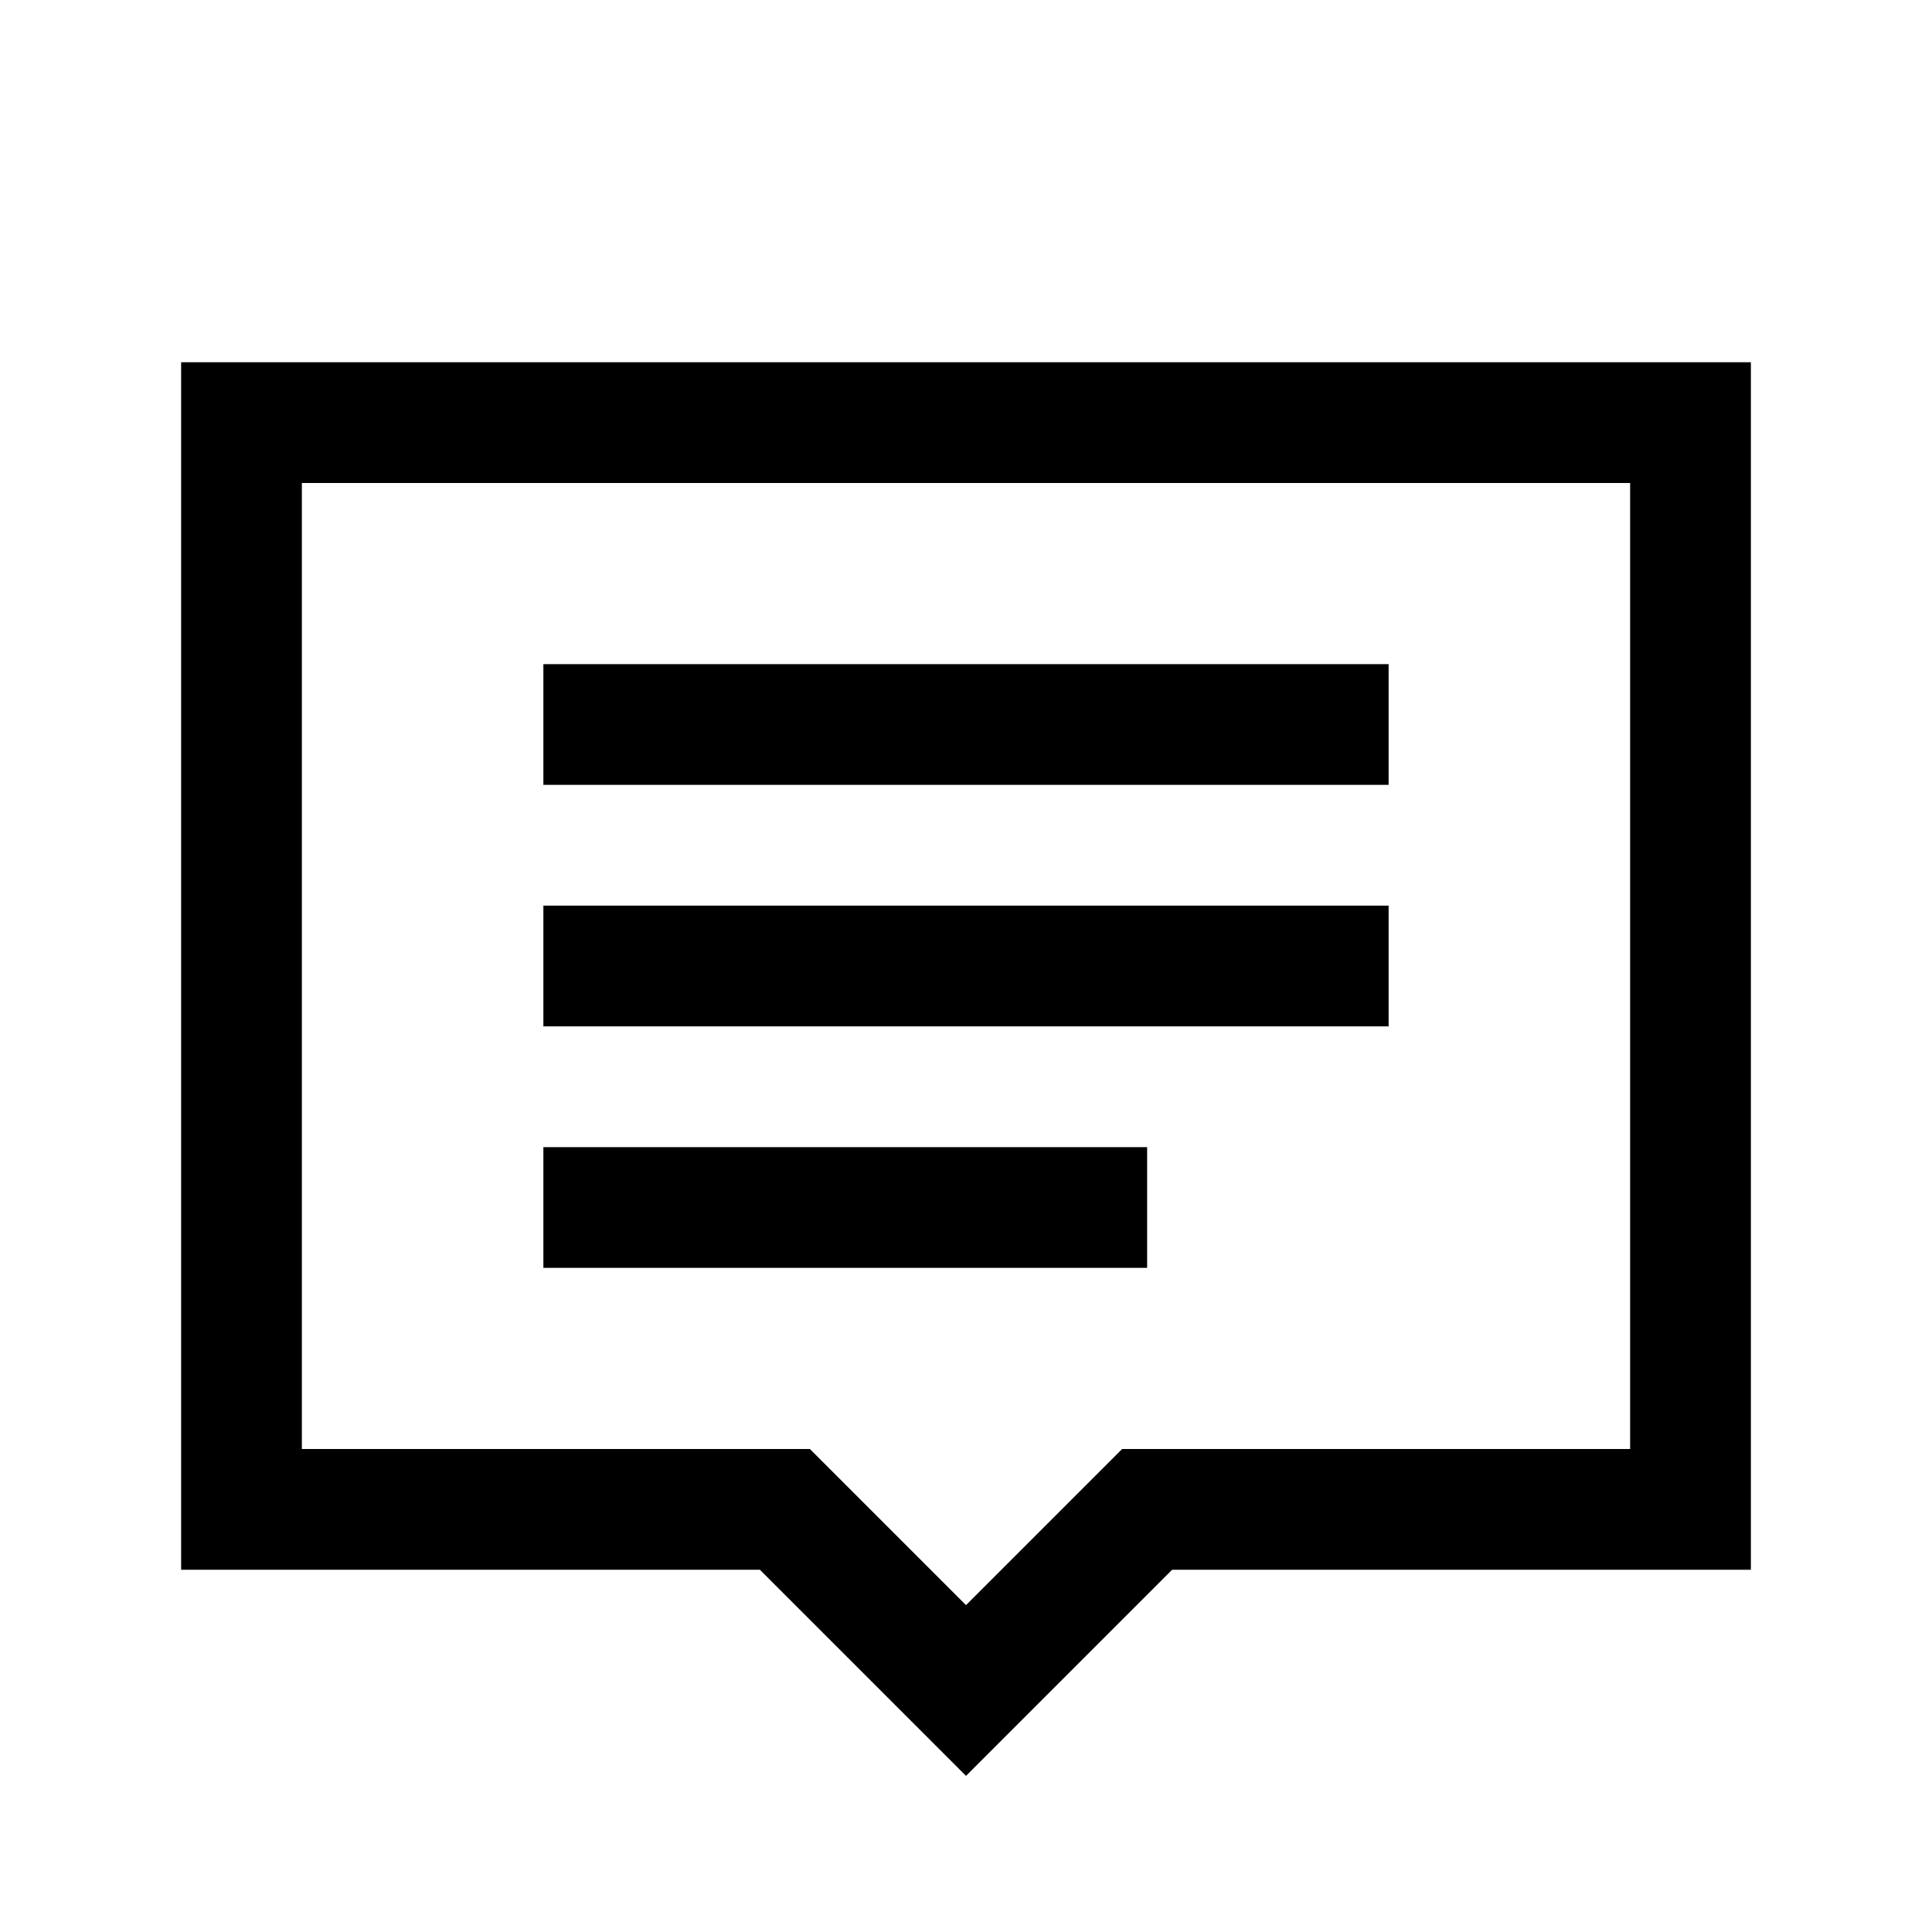
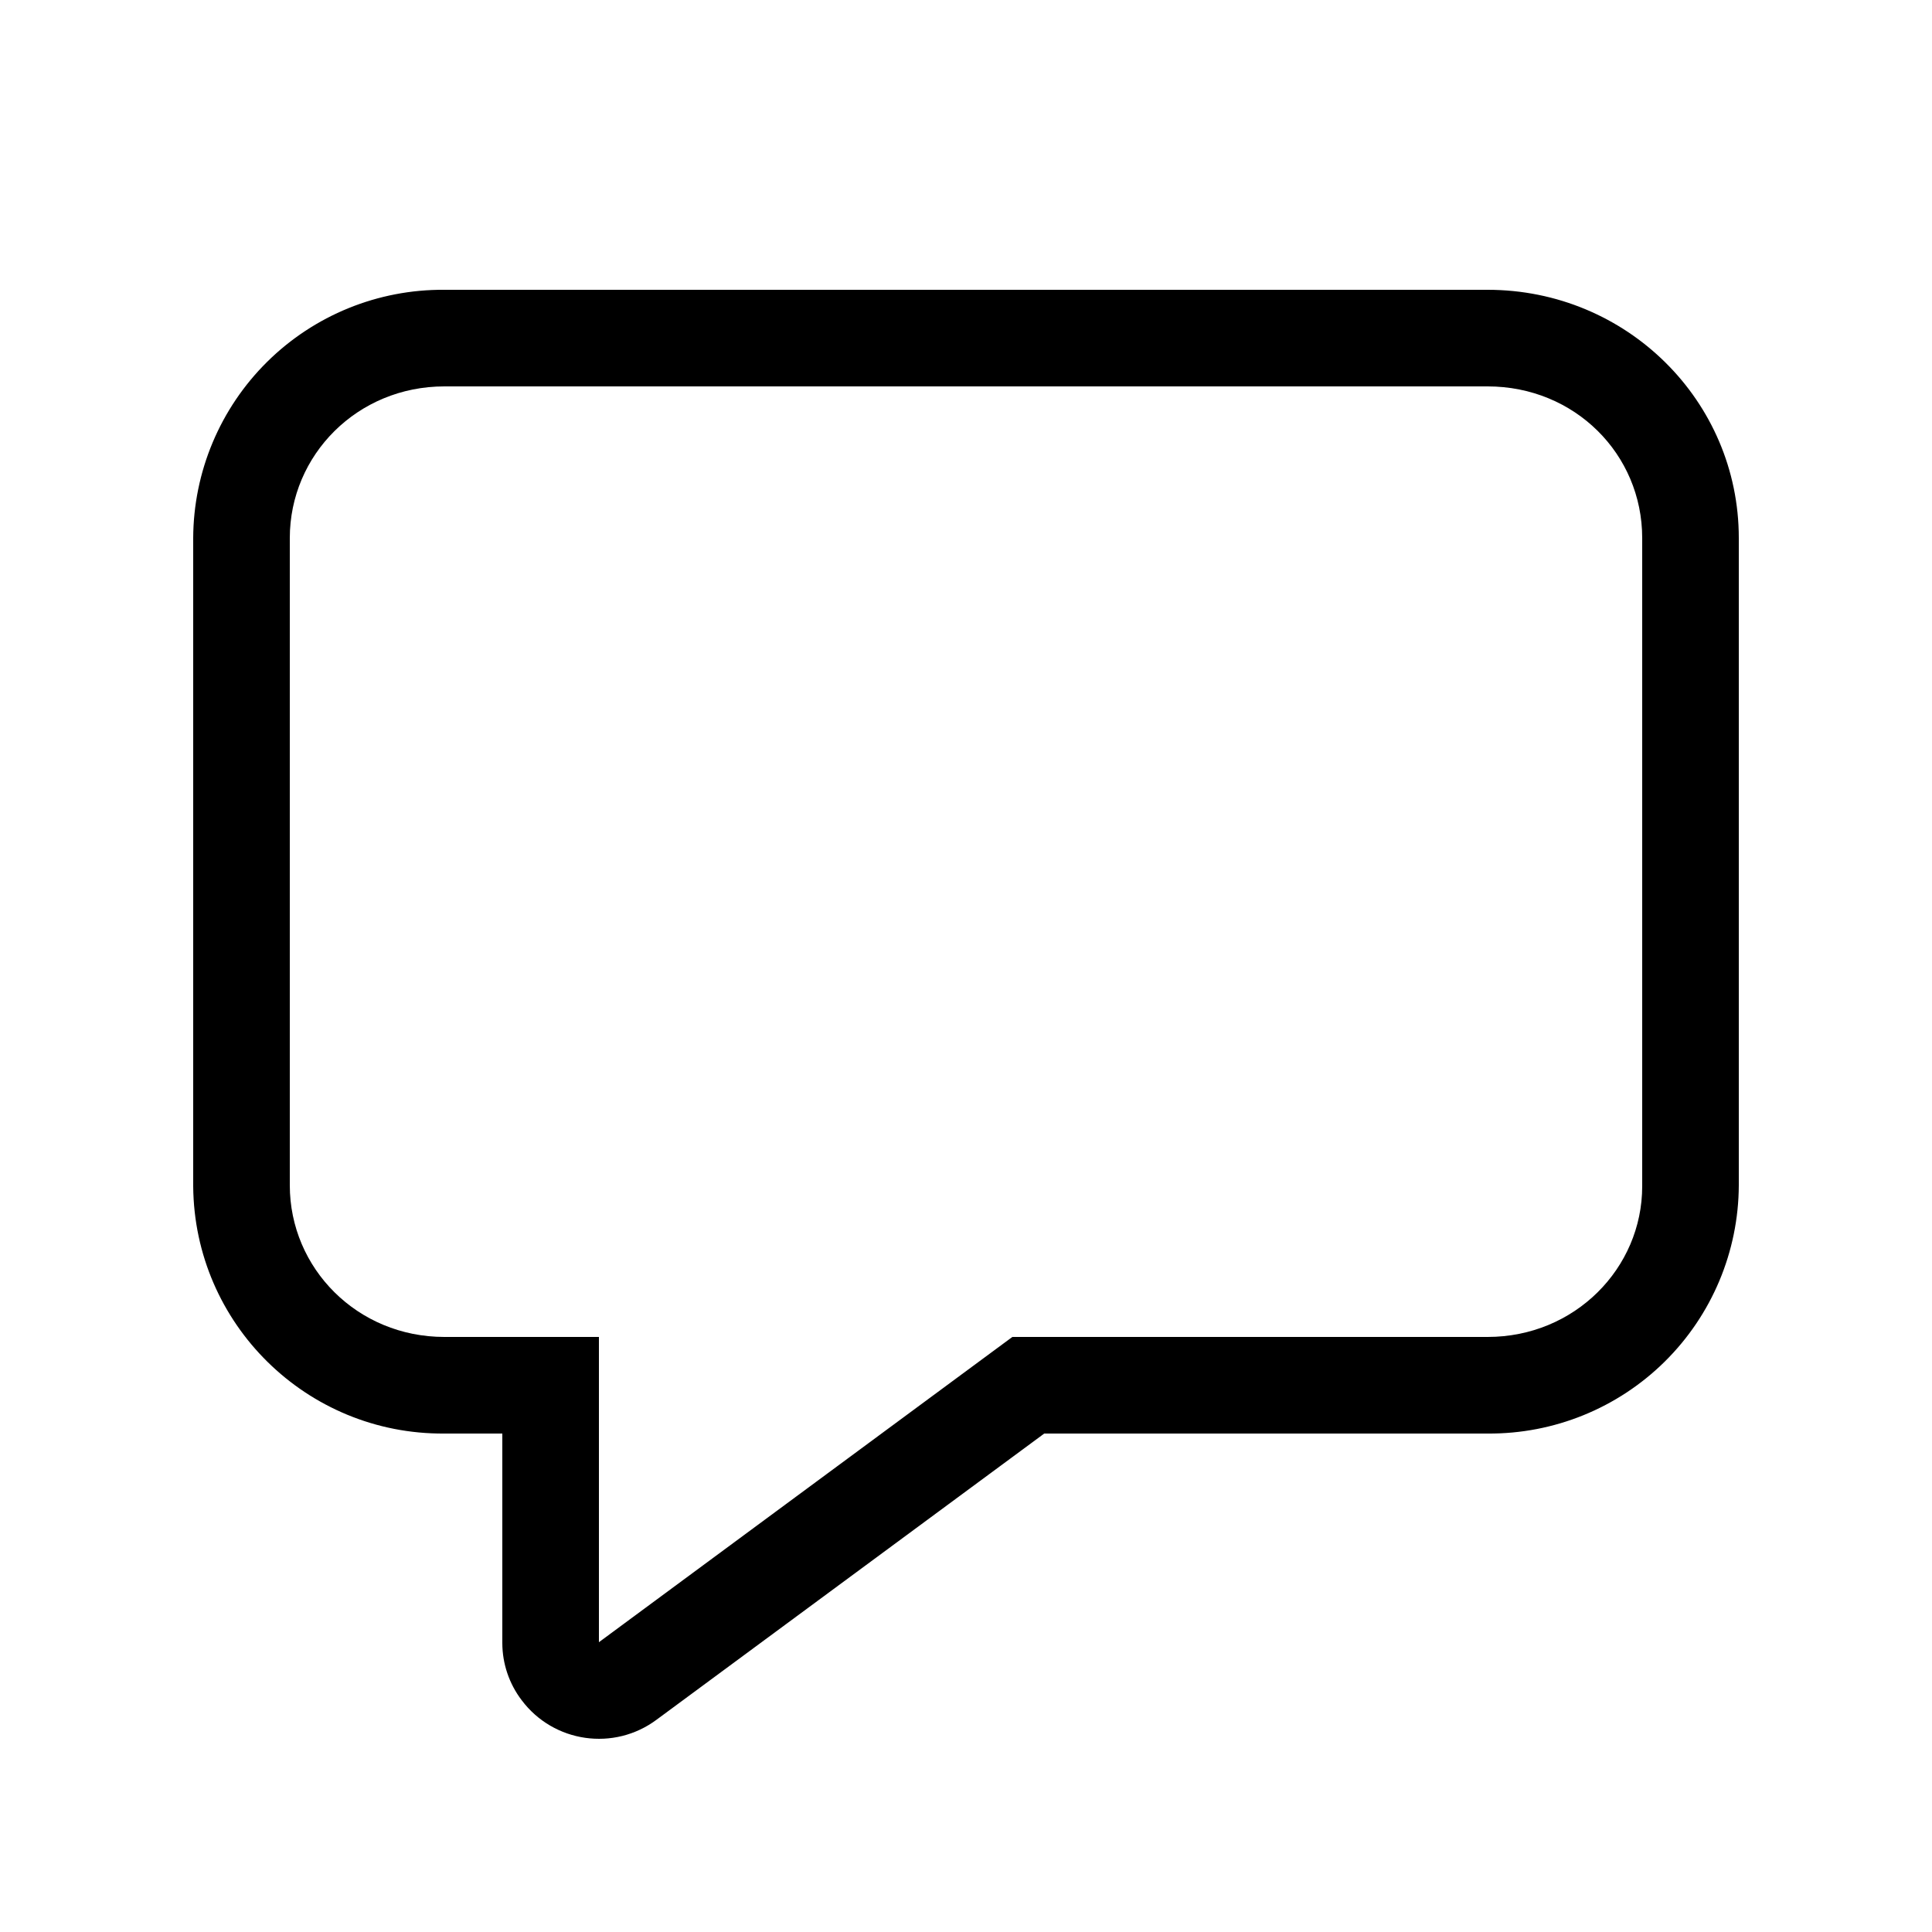
- <svg xmlns="http://www.w3.org/2000/svg" viewBox="0 0 32 32" width="100%" height="100%" pointer-events="none">
-   <path d="M3 6v20h9.586L16 29.414 19.414 26H29V6Zm2 2h22v16h-8.414L16 26.586 13.414 24H5Zm4 3v2h14v-2Zm0 4v2h14v-2Zm0 4v2h10v-2Z" fill="currentColor" />
+ <svg xmlns="http://www.w3.org/2000/svg" viewBox="0 0 20 20" width="100%" height="100%" pointer-events="none">
+   <path d="M10.48 13.84h4.92c.9 0 1.6-.71 1.6-1.56V5.57C17 4.7 16.3 4 15.4 4H4.6C3.7 4 3 4.71 3 5.57v6.7c0 .86.7 1.57 1.6 1.57h1.6V17l4.28-3.16ZM6.8 17.8a1 1 0 0 1-1.4-.2.98.98 0 0 1-.2-.59v-2.17h-.6A2.58 2.58 0 0 1 2 12.28V5.57A2.58 2.58 0 0 1 4.6 3h10.8C16.84 3 18 4.15 18 5.57v6.7a2.58 2.58 0 0 1-2.6 2.57h-4.59L6.8 17.8Z" fill="currentColor" />
</svg>
